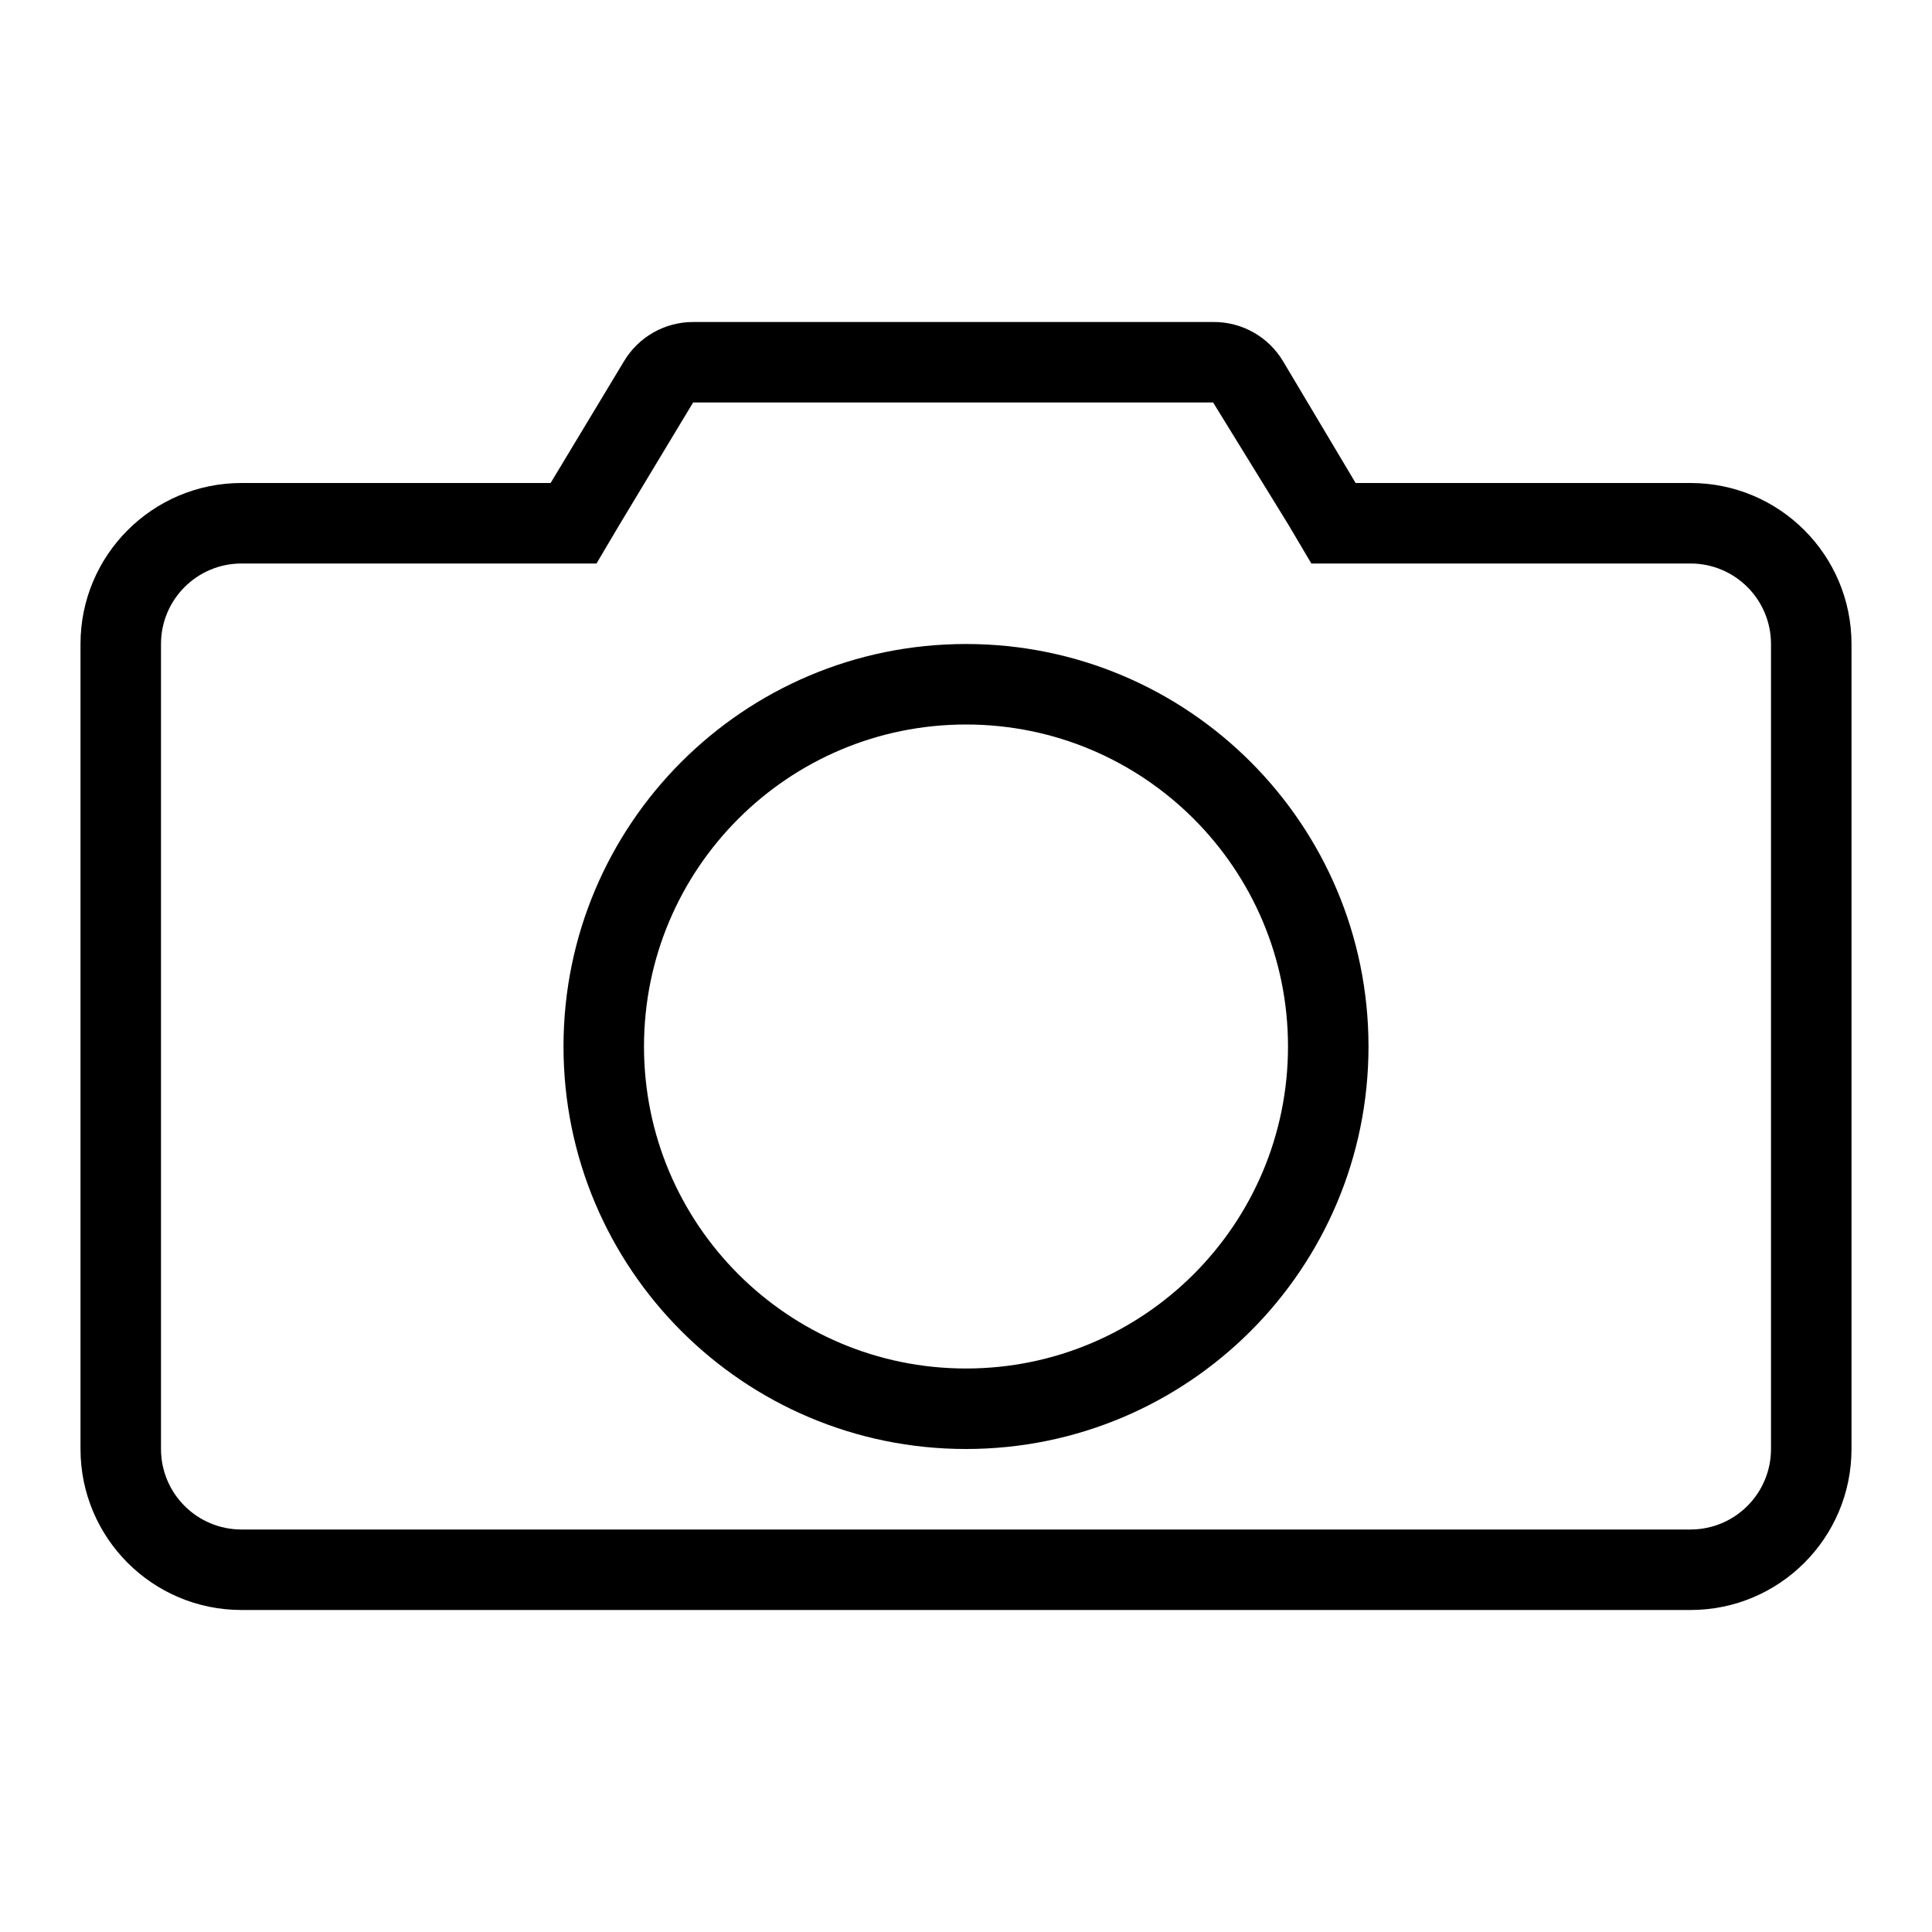
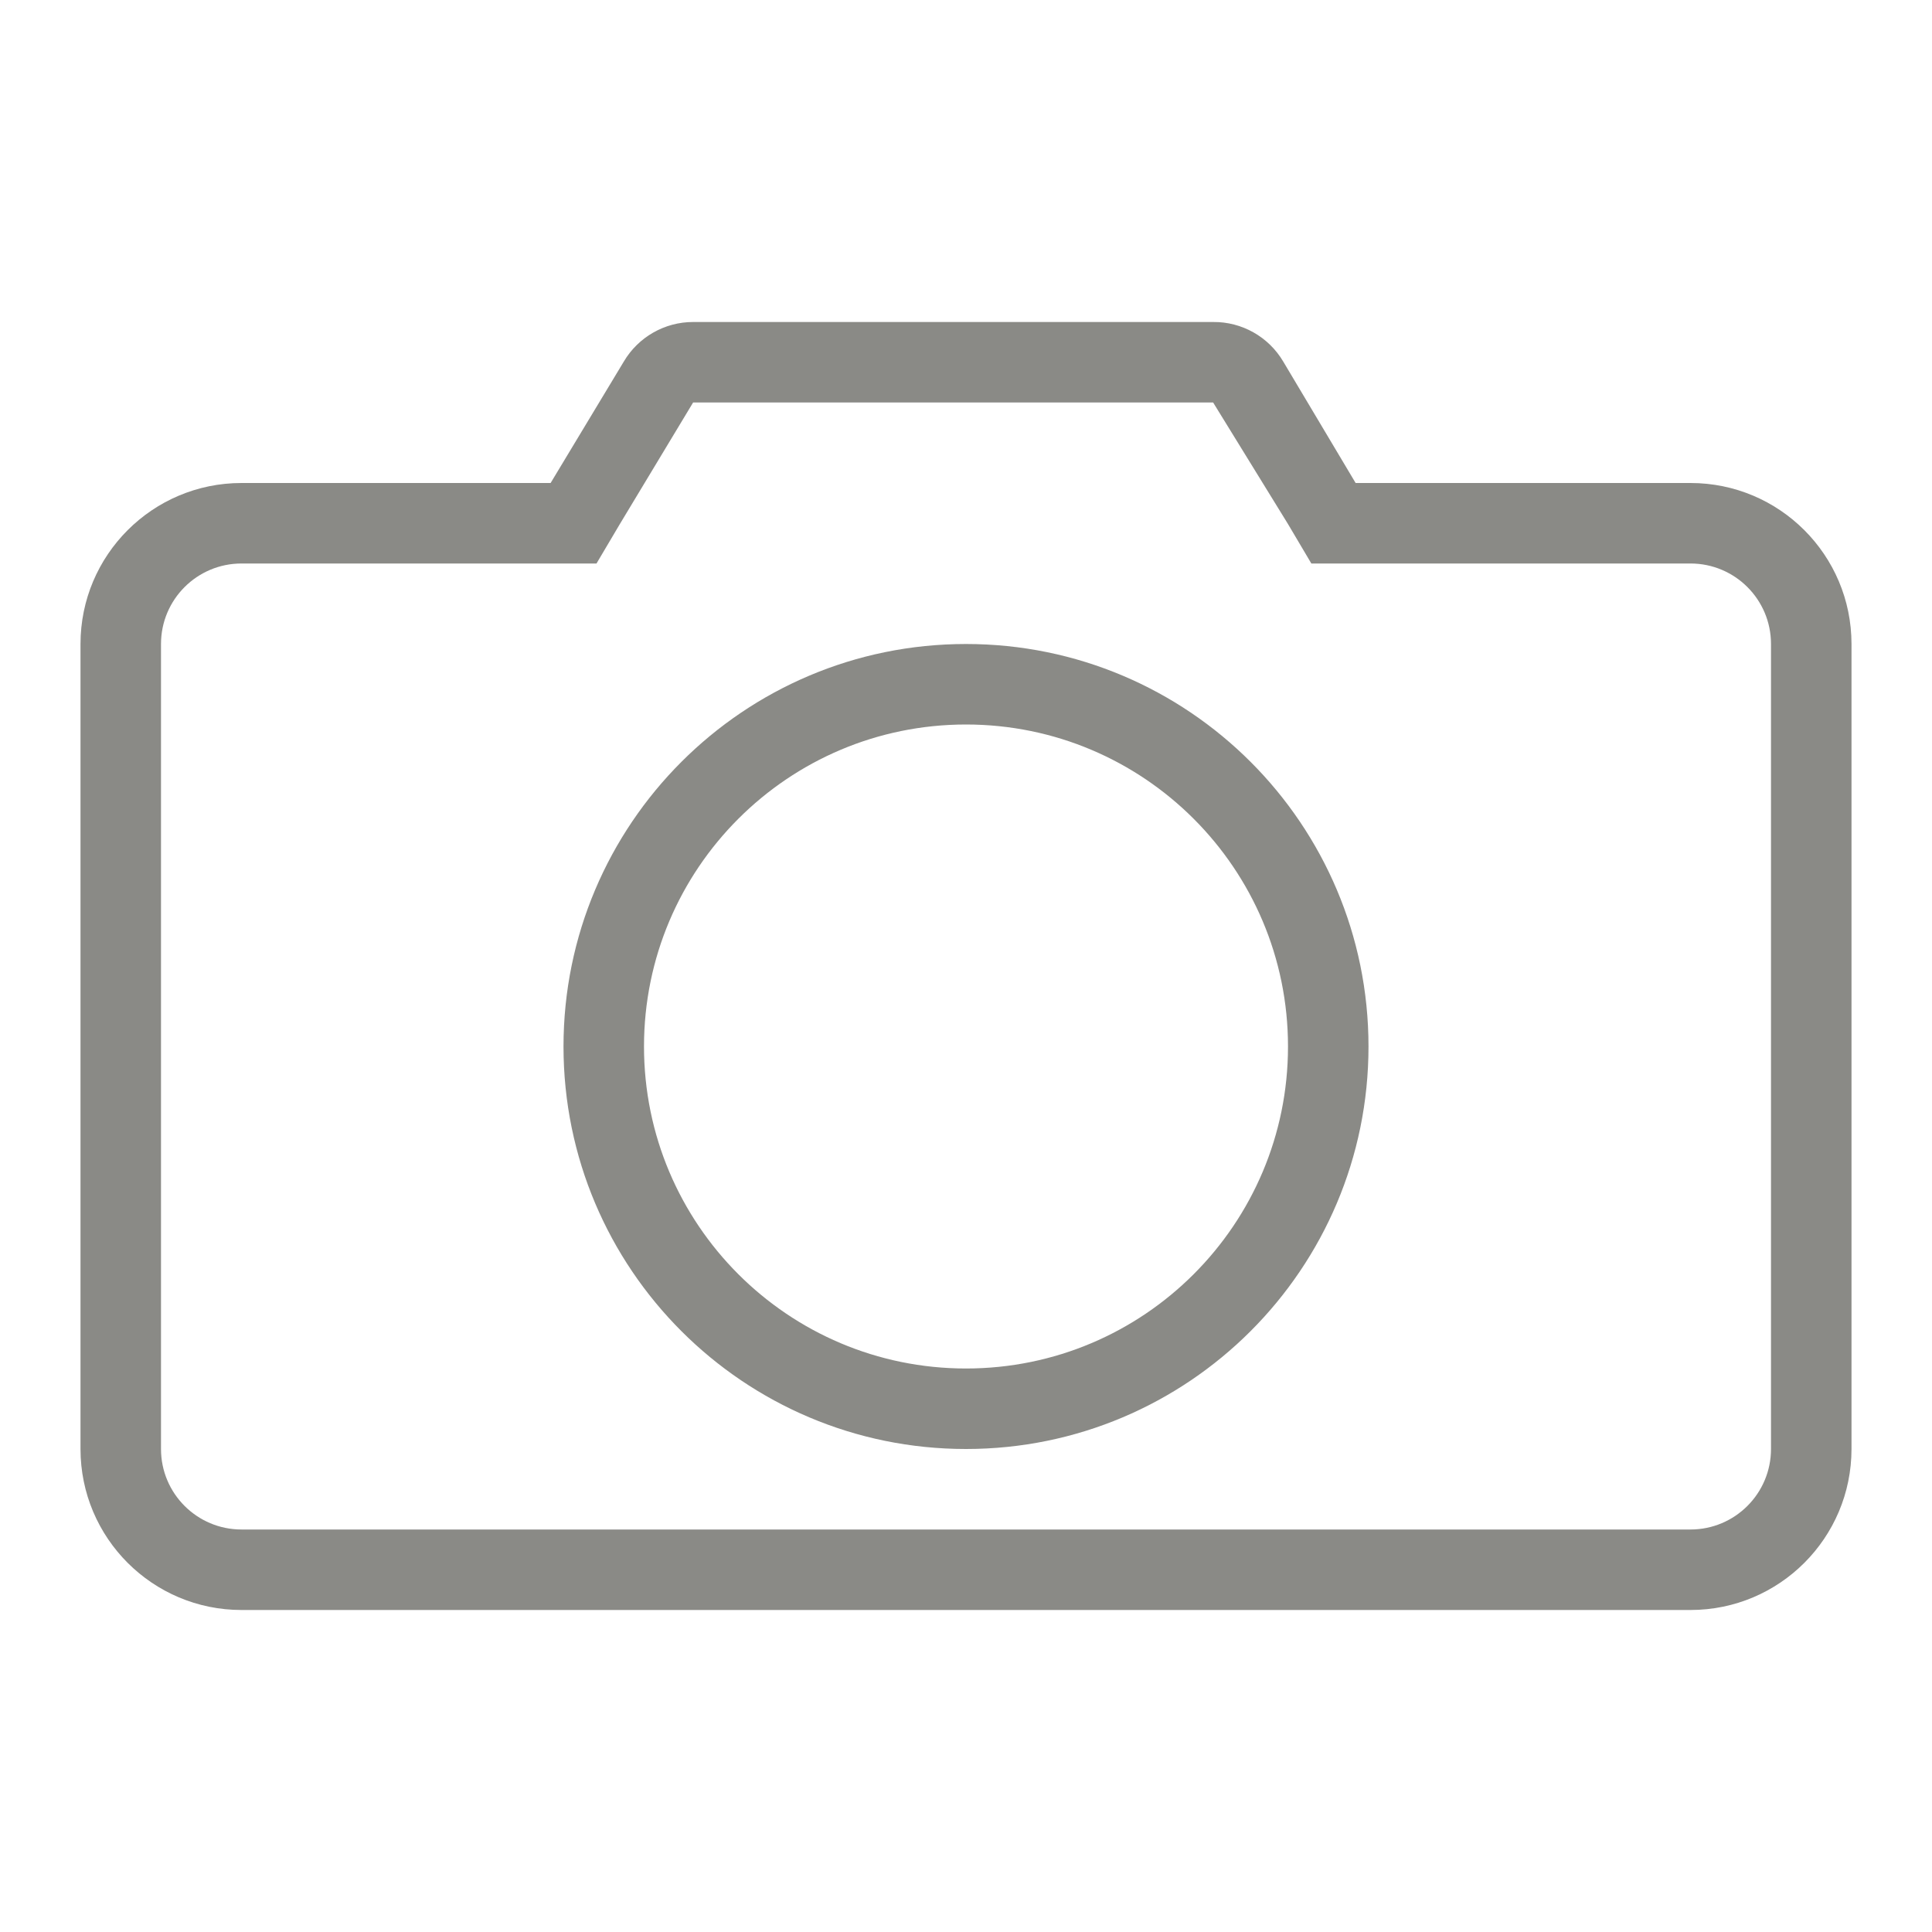
<svg xmlns="http://www.w3.org/2000/svg" id="Ebene_1" data-name="Ebene 1" viewBox="0 0 24 24">
+   <defs>
+     <style>.cls-1{fill:#8a8a86;}</style>
+   </defs>
  <path class="cls-1" d="M12,9a4,4,0,1,1-4,4,4,4,0,0,1,4-4m0-1a5,5,0,1,0,5,5,5,5,0,0,0-5-5Z" />
  <path class="cls-1" d="M15.07,5h0L16,6.51l.29.49H21a1,1,0,0,1,1,1V18a1,1,0,0,1-1,1H3a1,1,0,0,1-1-1V8A1,1,0,0,1,3,7H7.41l.29-.49L8.61,5h6.46m0-1H8.61a1,1,0,0,0-.86.49L6.84,6H3A2,2,0,0,0,1,8V18a2,2,0,0,0,2,2H21a2,2,0,0,0,2-2V8a2,2,0,0,0-2-2H16.84l-.9-1.51A1,1,0,0,0,15.07,4Z" />
</svg>
